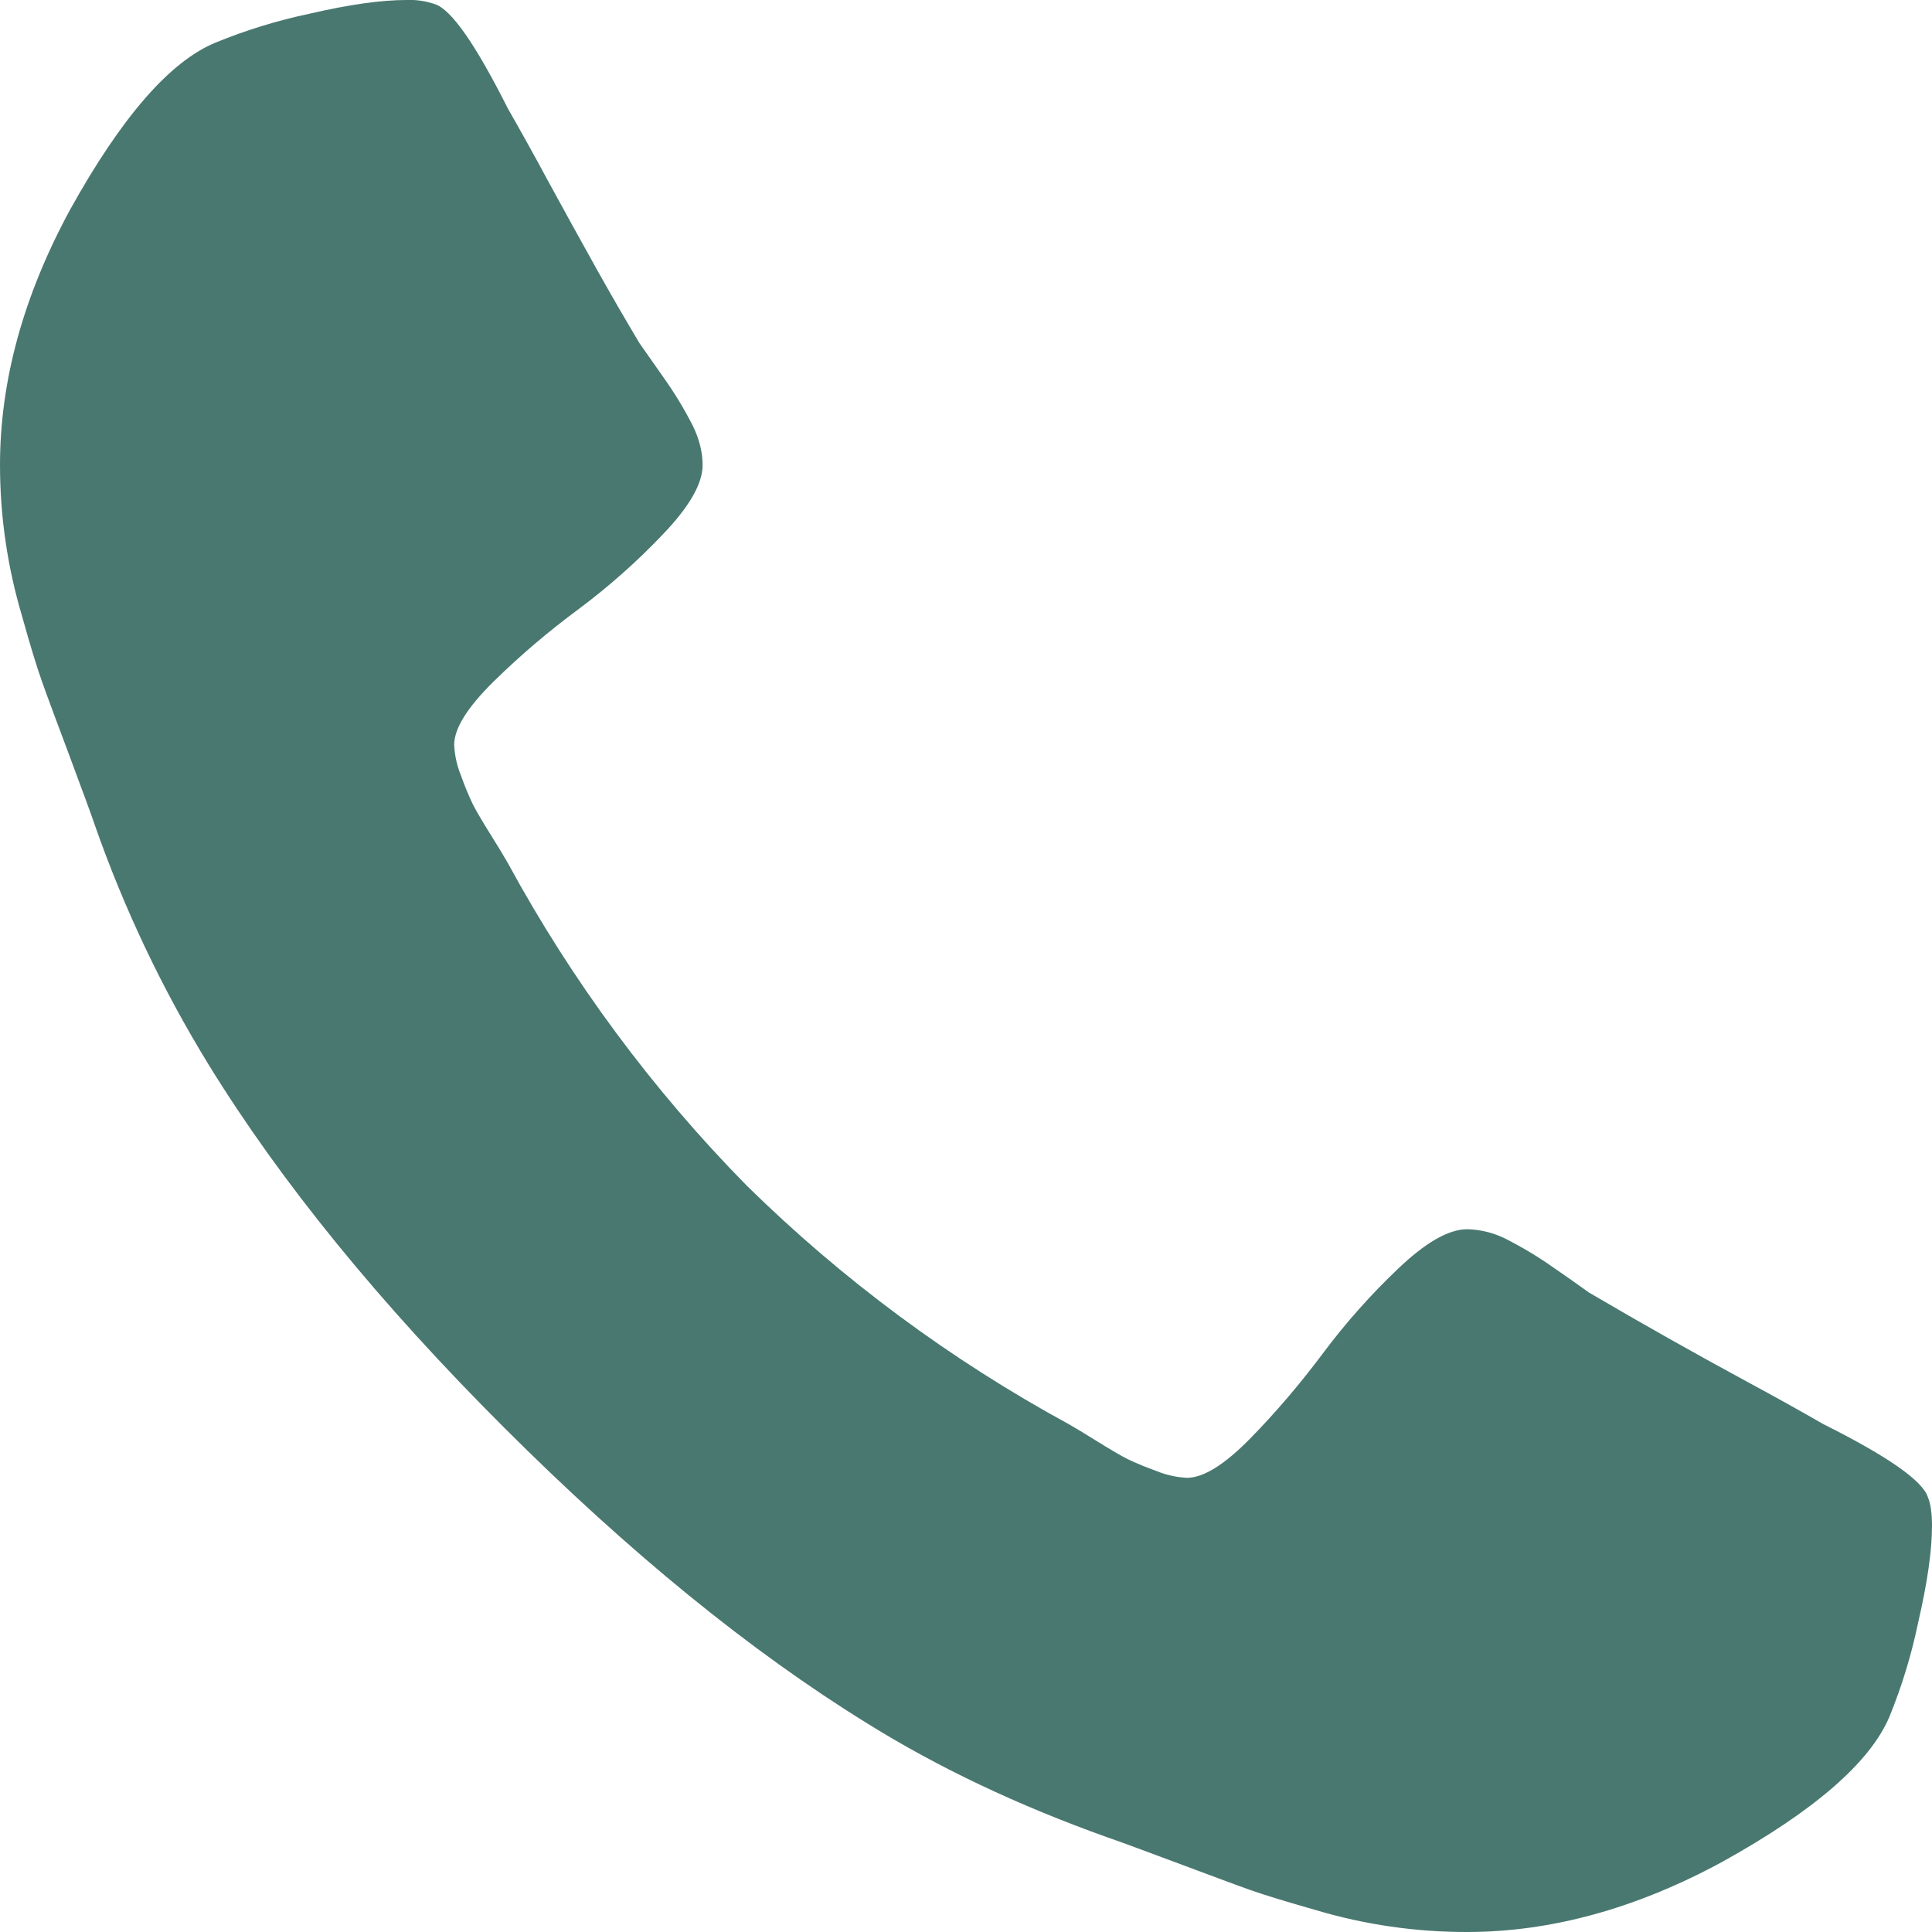
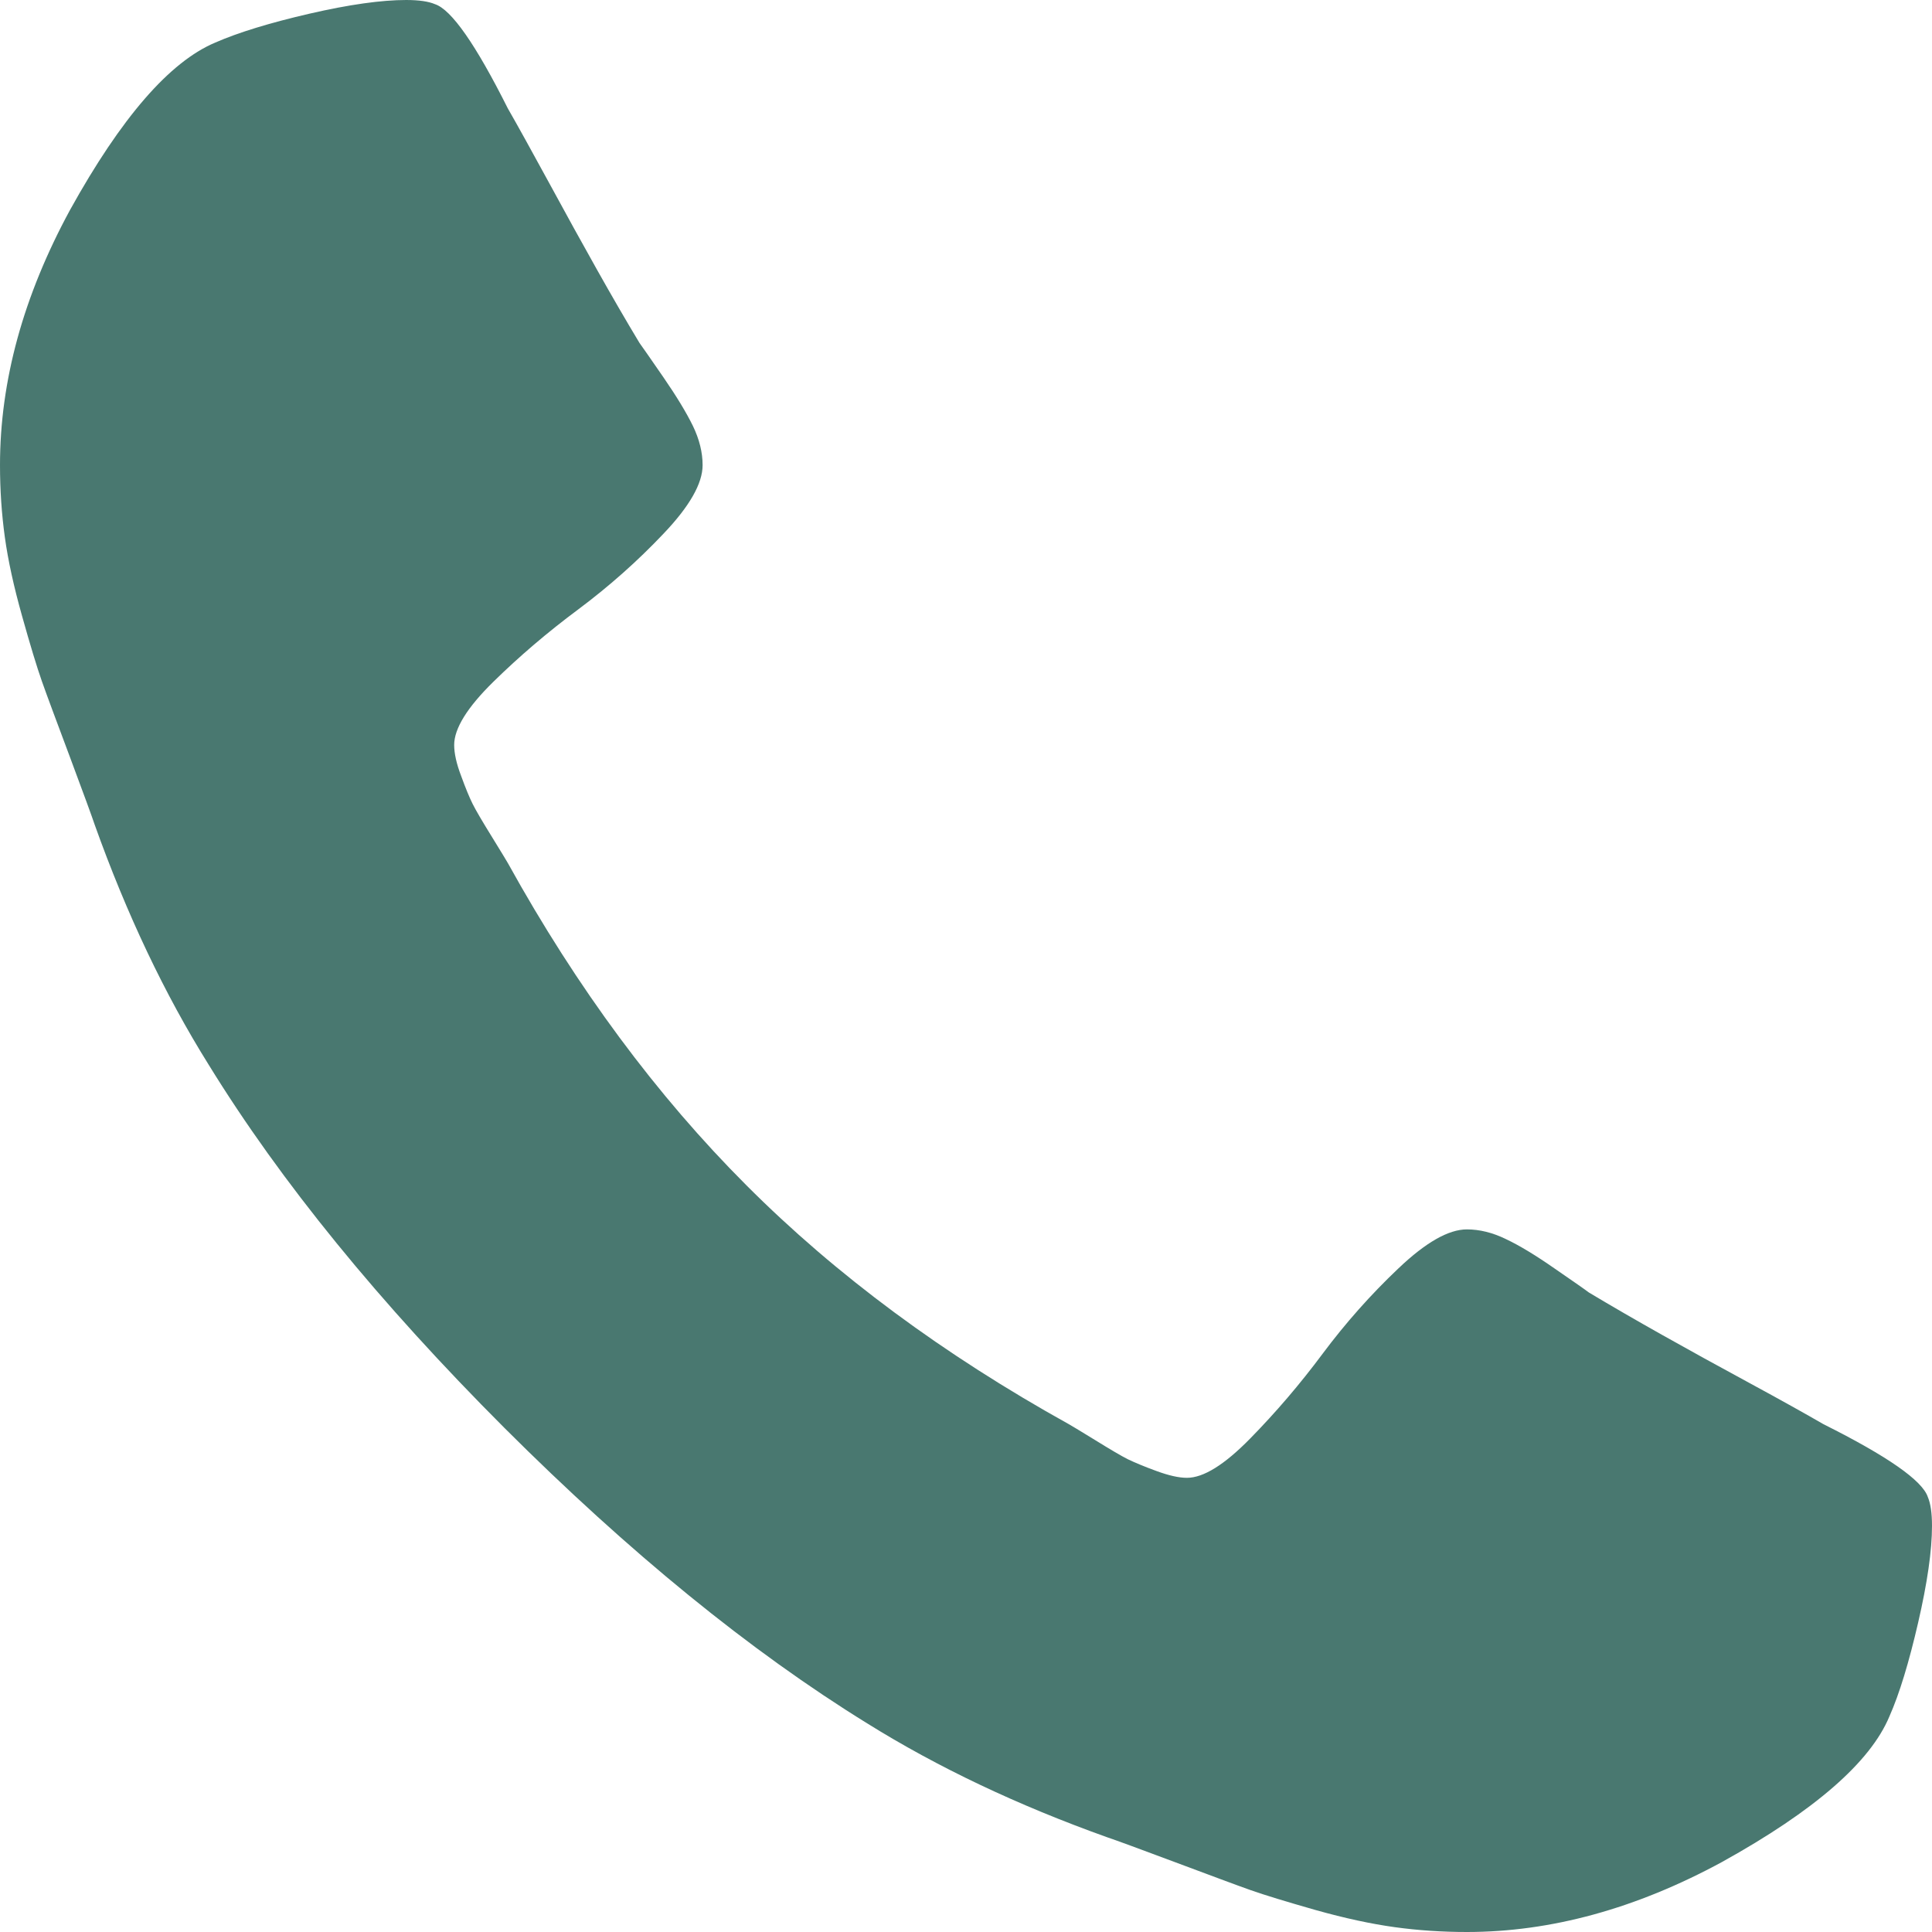
- <svg xmlns="http://www.w3.org/2000/svg" width="12" height="12" fill="none">
-   <path d="M11.974 9.298c-.034-.102-.25-.253-.648-.452a19.972 19.972 0 00-.46-.256 32.7 32.7 0 01-.997-.562 11.171 11.171 0 00-.213-.15 2.395 2.395 0 00-.303-.183.558.558 0 00-.242-.06c-.114.001-.256.082-.426.244a4.15 4.15 0 00-.469.528c-.142.19-.293.367-.452.529-.159.162-.29.243-.392.243a.58.58 0 01-.191-.043 1.989 1.989 0 01-.175-.072c-.04-.02-.108-.06-.205-.12a5.297 5.297 0 00-.162-.098 8.956 8.956 0 01-2.002-1.483A8.951 8.951 0 013.154 5.36a4.945 4.945 0 00-.098-.162c-.06-.096-.1-.164-.12-.204a1.848 1.848 0 01-.072-.175.577.577 0 01-.043-.192c0-.102.081-.232.243-.392a4.96 4.96 0 01.529-.451c.19-.142.366-.298.528-.469.162-.17.243-.312.243-.426 0-.08-.02-.16-.06-.243a2.37 2.37 0 00-.183-.302l-.15-.214a18.685 18.685 0 01-.263-.455c-.091-.162-.19-.343-.299-.542a20.244 20.244 0 00-.255-.46c-.2-.397-.35-.613-.452-.647A.477.477 0 002.523 0c-.153 0-.354.028-.6.085a3.375 3.375 0 00-.585.18C1.054.382.753.73.435 1.303.145 1.838 0 2.366 0 2.889a3.291 3.291 0 00.137.938c.05.181.092.316.123.404.031.088.09.246.175.473.085.228.136.367.153.418a7.72 7.72 0 00.708 1.491c.448.728 1.06 1.48 1.836 2.255.776.775 1.527 1.387 2.254 1.836.438.273.935.509 1.492.708.051.017.19.068.417.153.228.085.385.144.473.175.088.031.223.072.405.124a3.272 3.272 0 00.938.136c.522 0 1.05-.145 1.585-.435.574-.318.92-.619 1.04-.903a3.35 3.35 0 00.178-.584c.057-.247.086-.447.086-.6 0-.08-.009-.14-.026-.18z" fill="#497870" />
+ <svg xmlns="http://www.w3.org/2000/svg" width="12" height="12" viewBox="0 0 12 12" fill="none">
+   <path d="M11.974 9.298C11.94 9.196 11.724 9.045 11.326 8.846C11.219 8.784 11.065 8.698 10.866 8.59C10.668 8.483 10.487 8.383 10.325 8.292C10.163 8.201 10.011 8.113 9.869 8.028C9.847 8.011 9.775 7.961 9.656 7.879C9.537 7.796 9.436 7.735 9.353 7.696C9.271 7.656 9.19 7.636 9.111 7.636C8.997 7.636 8.855 7.717 8.685 7.879C8.514 8.041 8.358 8.217 8.216 8.407C8.074 8.598 7.923 8.774 7.764 8.936C7.605 9.098 7.475 9.179 7.372 9.179C7.321 9.179 7.257 9.164 7.181 9.136C7.104 9.108 7.046 9.083 7.006 9.064C6.966 9.044 6.898 9.004 6.801 8.944C6.704 8.885 6.651 8.852 6.639 8.846C5.861 8.414 5.193 7.92 4.637 7.363C4.08 6.806 3.585 6.139 3.154 5.36C3.148 5.349 3.115 5.295 3.056 5.199C2.996 5.102 2.956 5.034 2.936 4.994C2.916 4.954 2.892 4.896 2.864 4.819C2.835 4.743 2.821 4.679 2.821 4.627C2.821 4.525 2.902 4.394 3.064 4.235C3.226 4.076 3.402 3.926 3.593 3.784C3.783 3.642 3.959 3.486 4.121 3.315C4.283 3.145 4.364 3.003 4.364 2.889C4.364 2.81 4.344 2.729 4.304 2.646C4.264 2.564 4.203 2.463 4.121 2.344C4.038 2.224 3.989 2.153 3.972 2.13C3.887 1.989 3.799 1.837 3.708 1.675C3.617 1.513 3.517 1.332 3.409 1.133C3.301 0.935 3.216 0.781 3.154 0.673C2.955 0.276 2.804 0.06 2.702 0.026C2.662 0.009 2.603 0 2.523 0C2.37 0 2.169 0.028 1.922 0.085C1.675 0.142 1.48 0.202 1.338 0.264C1.054 0.383 0.753 0.73 0.435 1.304C0.145 1.838 0 2.366 0 2.889C0 3.042 0.01 3.191 0.03 3.336C0.05 3.481 0.086 3.645 0.137 3.826C0.188 4.008 0.229 4.143 0.26 4.231C0.291 4.319 0.35 4.477 0.435 4.704C0.52 4.932 0.571 5.071 0.588 5.122C0.787 5.679 1.023 6.176 1.296 6.613C1.744 7.341 2.357 8.092 3.132 8.868C3.908 9.643 4.659 10.255 5.386 10.704C5.824 10.977 6.321 11.213 6.878 11.412C6.929 11.429 7.068 11.48 7.295 11.565C7.523 11.65 7.68 11.709 7.768 11.74C7.856 11.771 7.991 11.812 8.173 11.864C8.355 11.915 8.518 11.95 8.663 11.97C8.808 11.99 8.957 12 9.111 12C9.633 12 10.162 11.855 10.696 11.565C11.27 11.247 11.616 10.946 11.735 10.662C11.798 10.52 11.857 10.325 11.914 10.078C11.971 9.831 12 9.631 12 9.477C12 9.397 11.991 9.338 11.974 9.298Z" fill="#497870" />
</svg>
